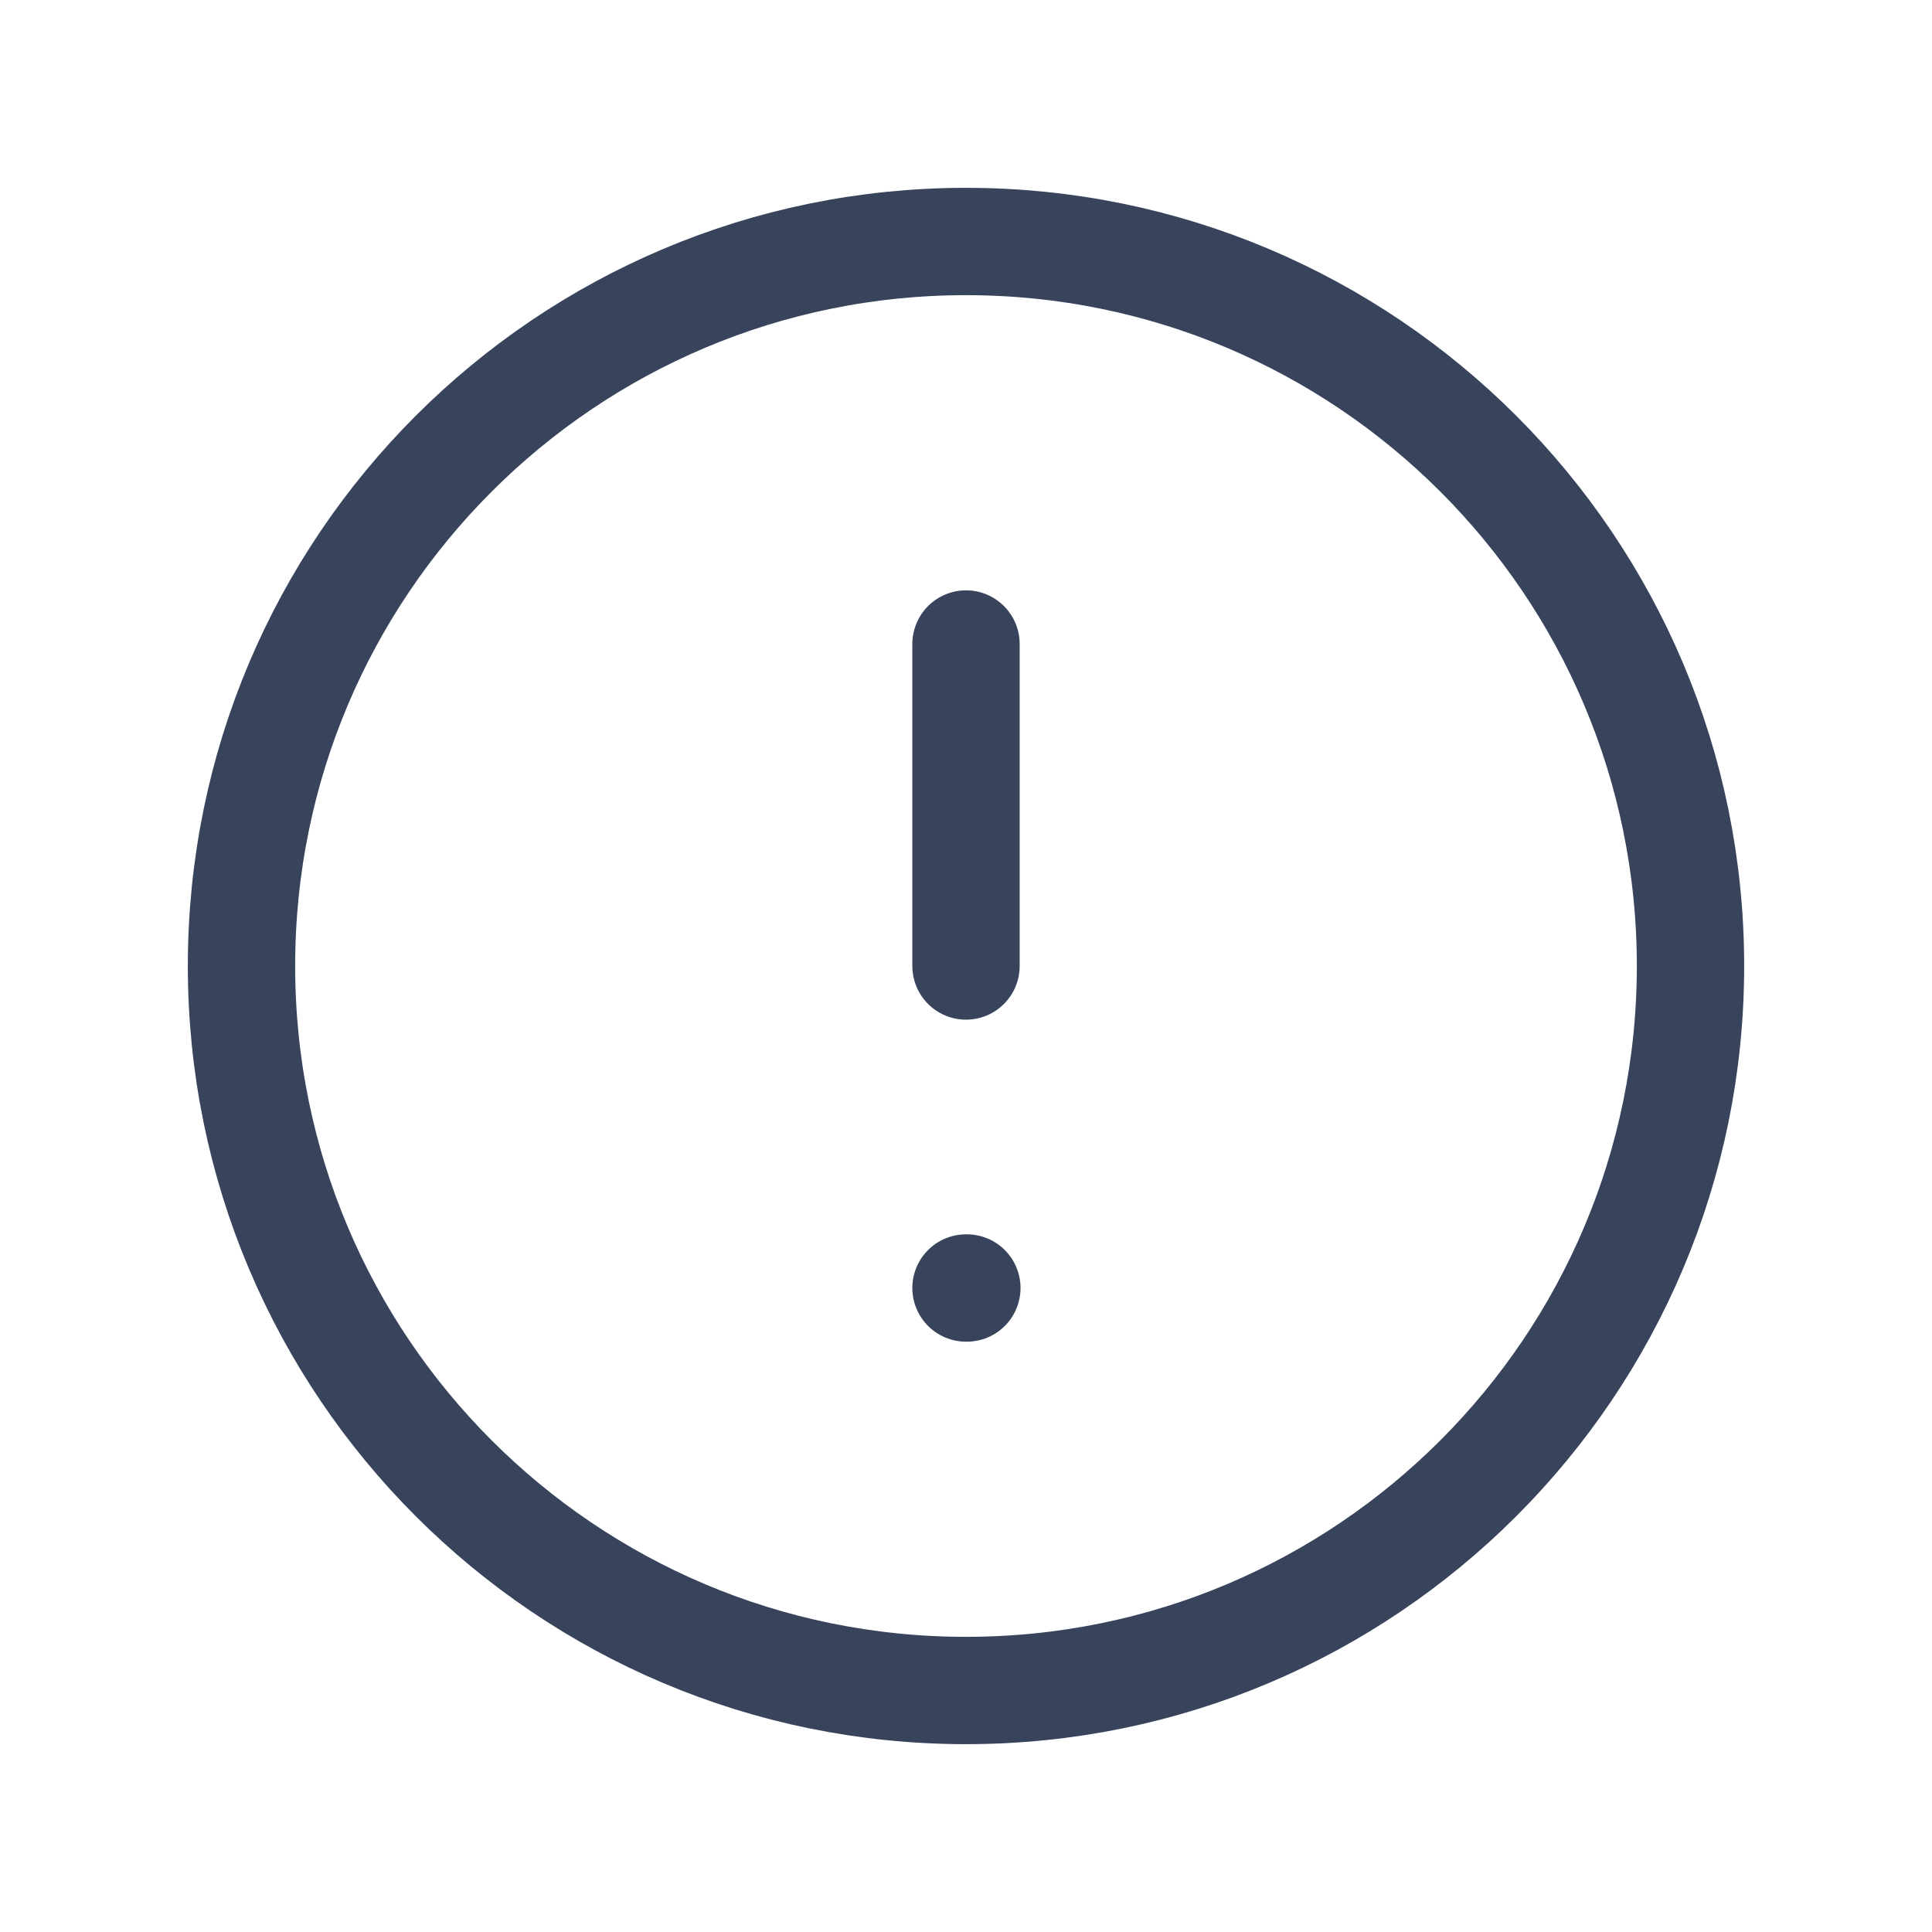
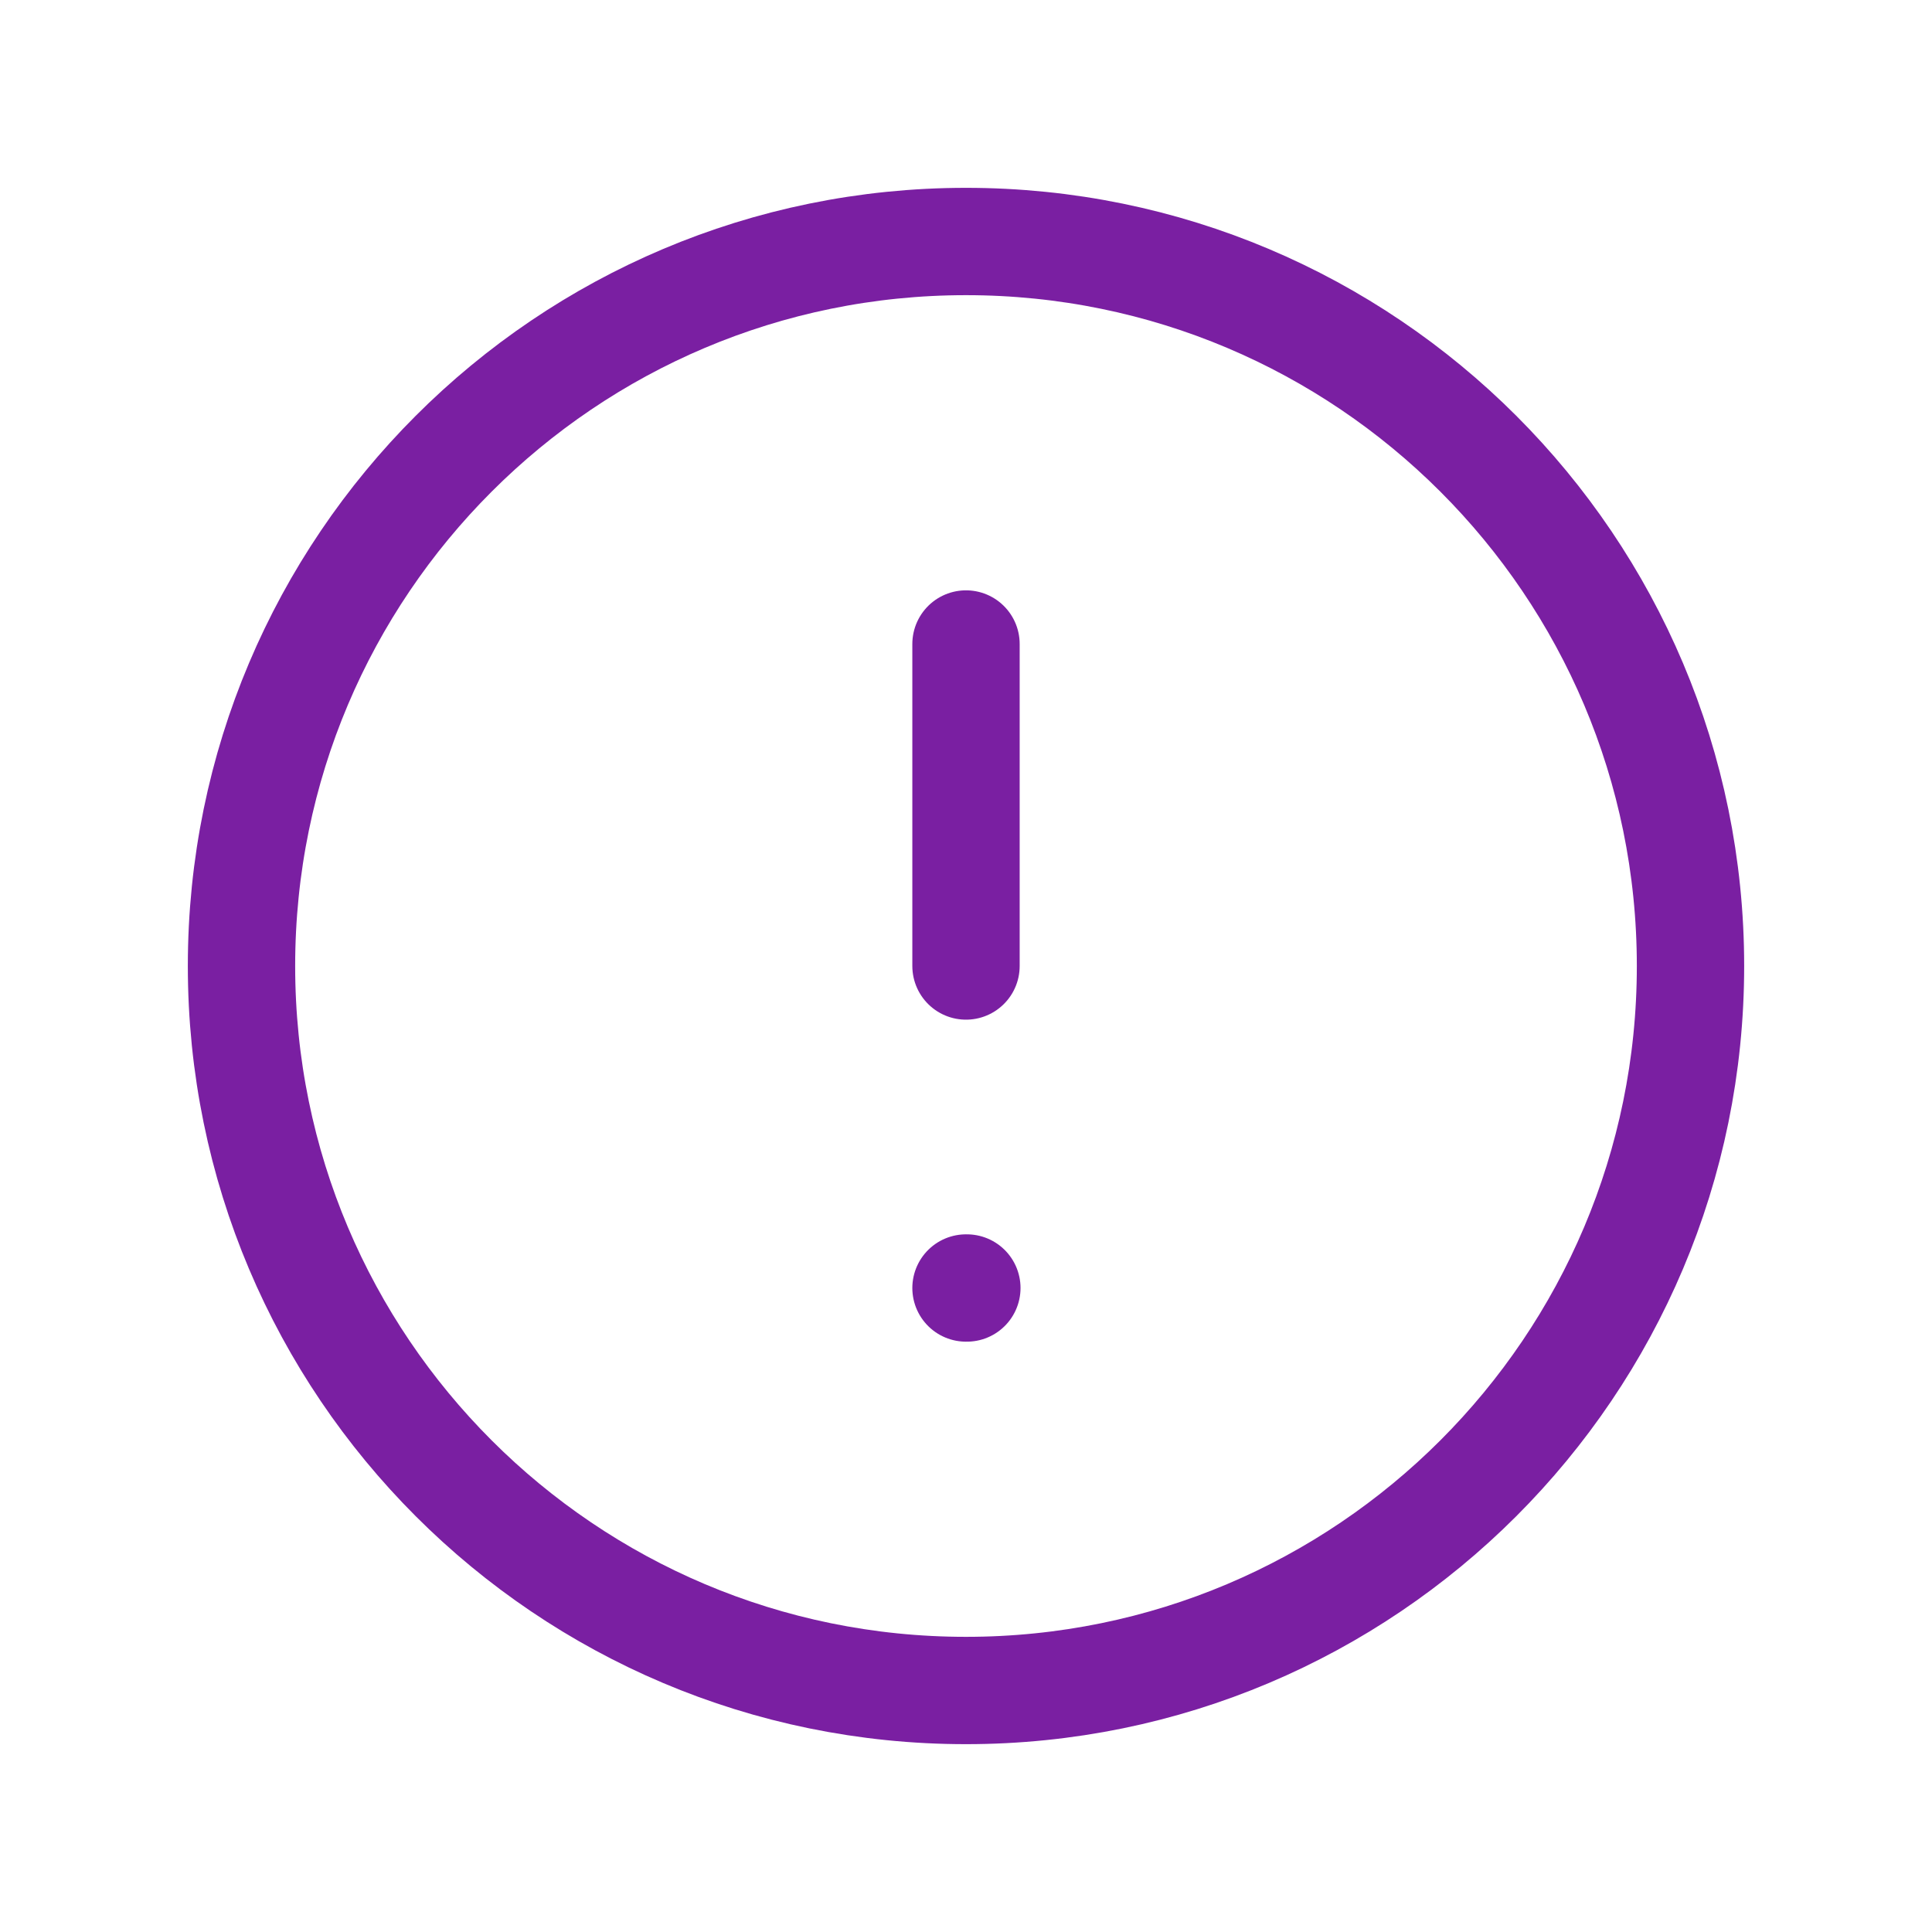
<svg xmlns="http://www.w3.org/2000/svg" preserveAspectRatio="none" overflow="visible" style="display: block;" width="18" height="18" viewBox="0 0 18 18" fill="none">
  <g id="alert-circle">
-     <path id="Vector" d="M9 6V9M9 12H9.008M15.75 9C15.75 12.728 12.728 15.75 9 15.75C5.272 15.75 2.25 12.728 2.25 9C2.25 5.272 5.272 2.25 9 2.25C12.728 2.25 15.75 5.272 15.75 9Z" stroke-linecap="round" stroke-linejoin="round" stroke="#37445C" />
+     <path id="Vector" d="M9 6V9M9 12H9.008M15.75 9C15.75 12.728 12.728 15.75 9 15.75C5.272 15.75 2.25 12.728 2.25 9C2.25 5.272 5.272 2.25 9 2.25C12.728 2.25 15.75 5.272 15.75 9Z" stroke-linecap="round" stroke-linejoin="round" stroke="#7a1fa2" />
  </g>
</svg>
